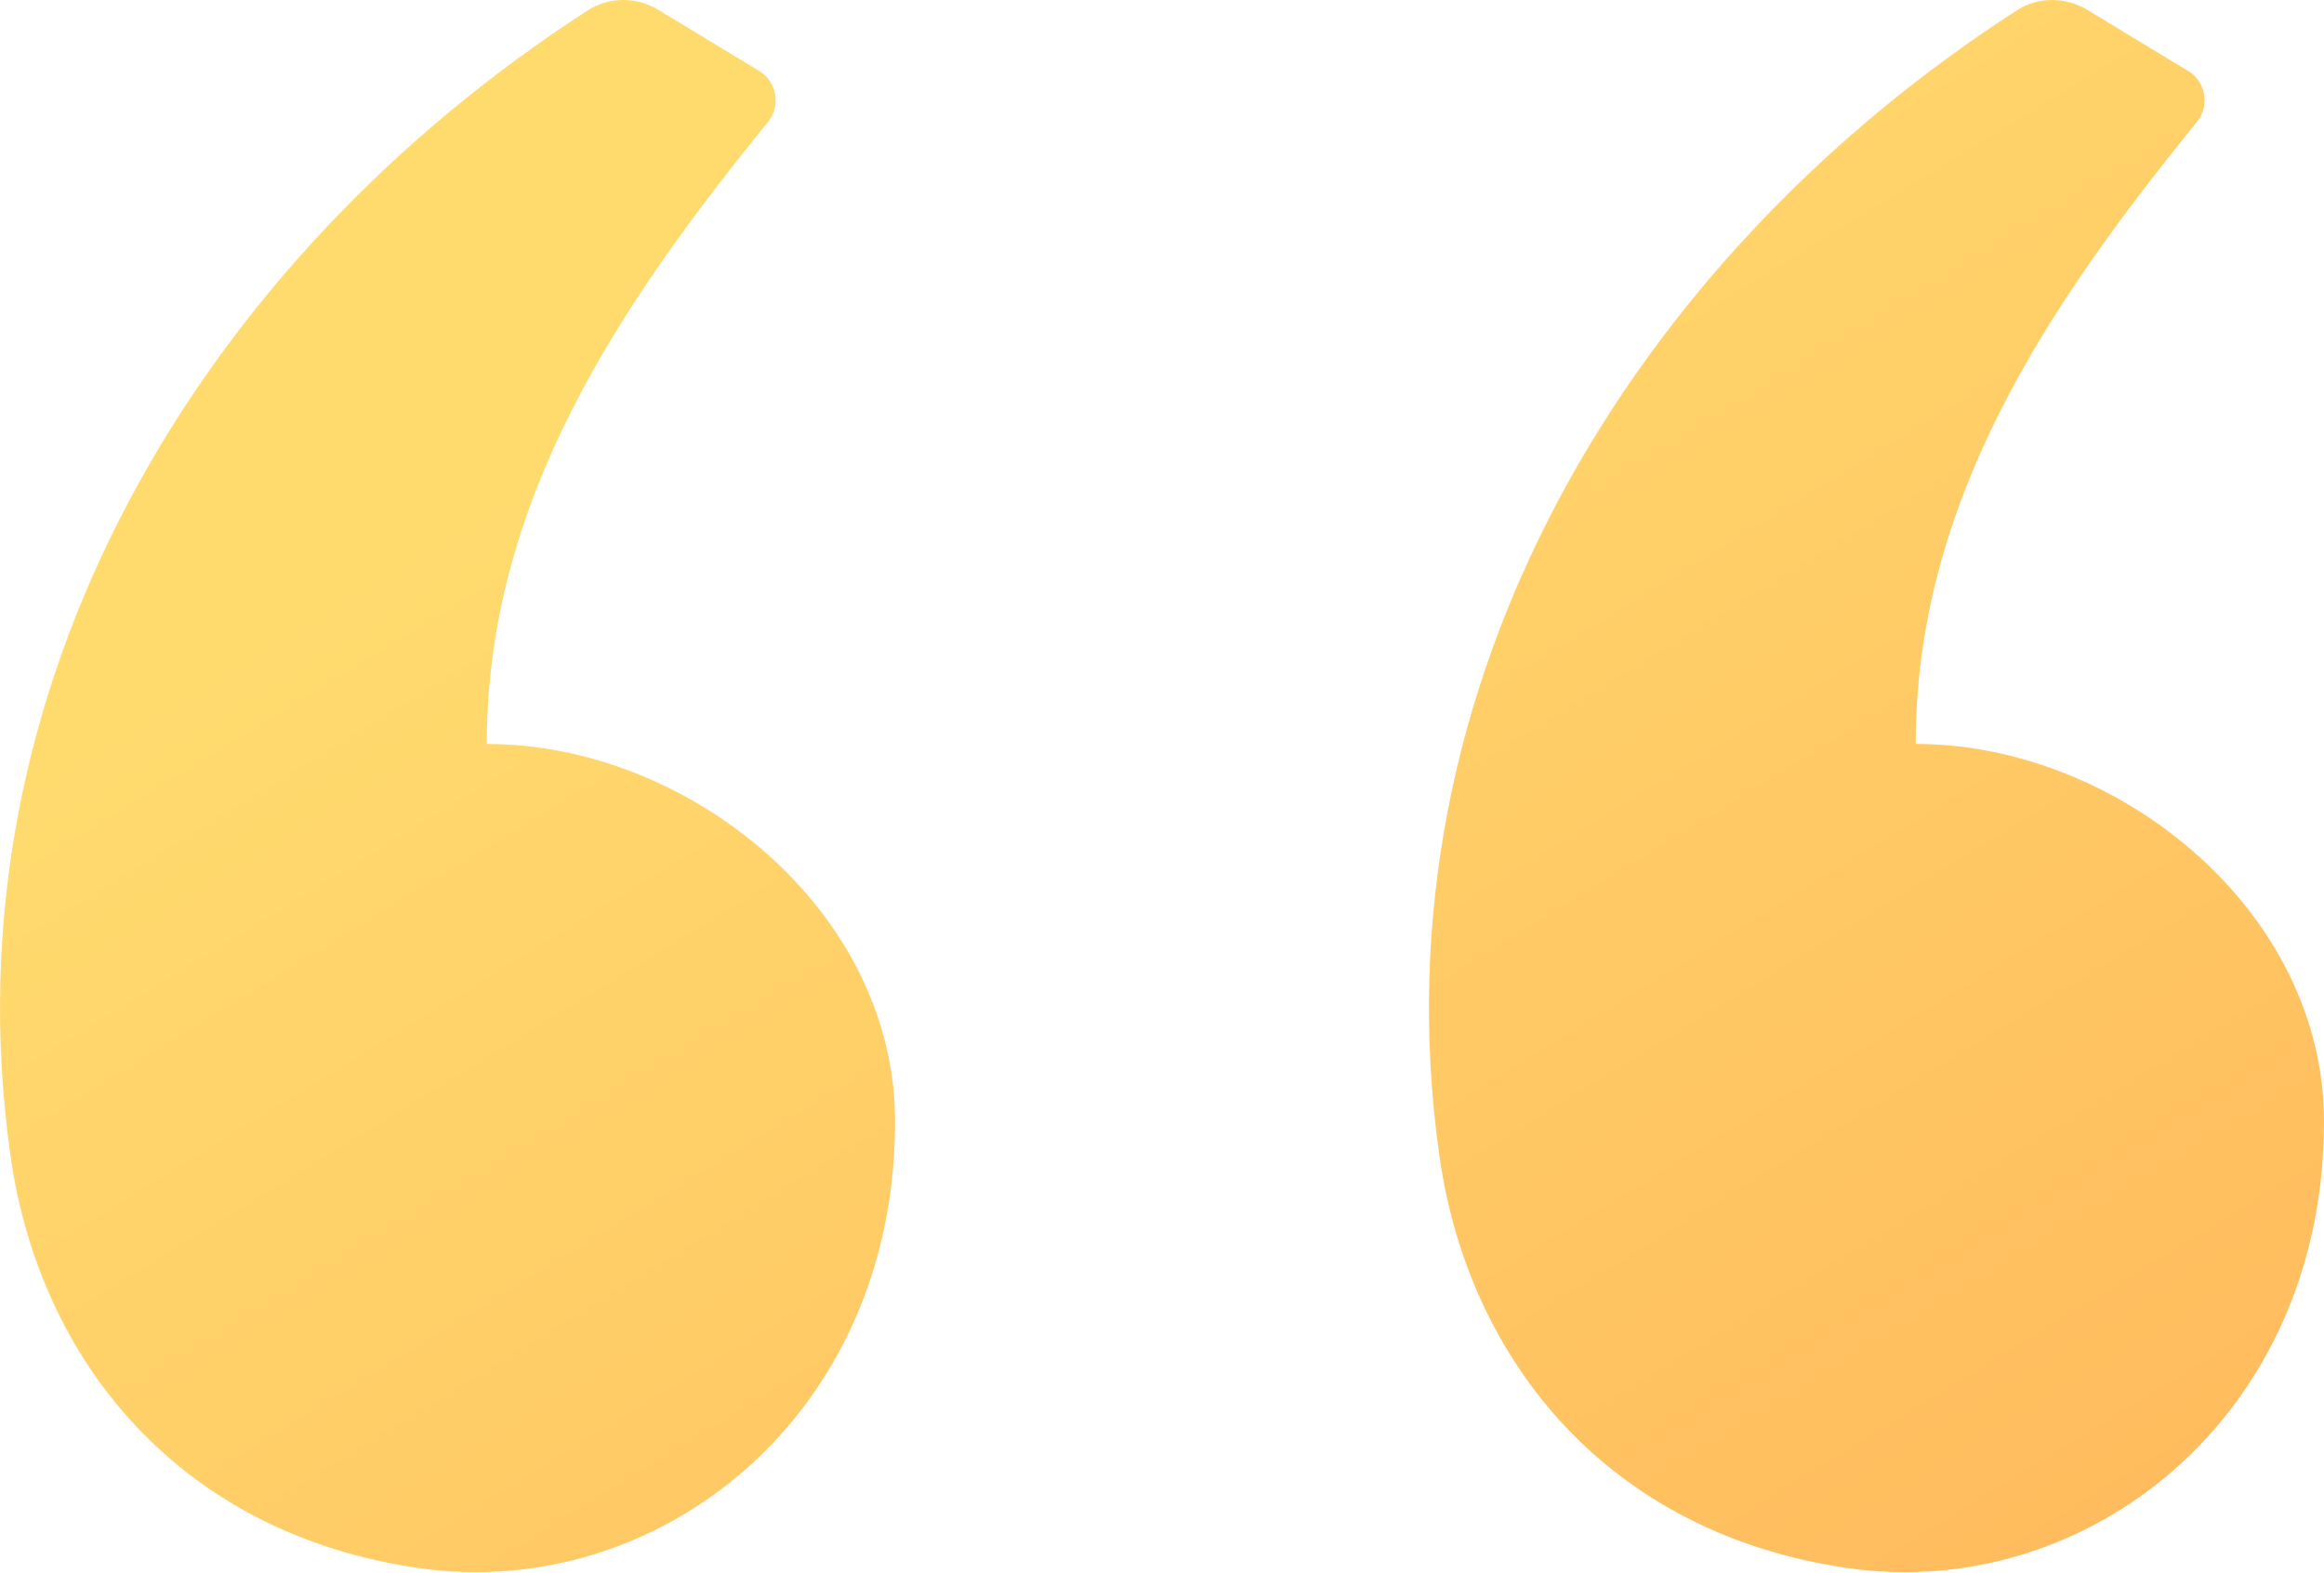
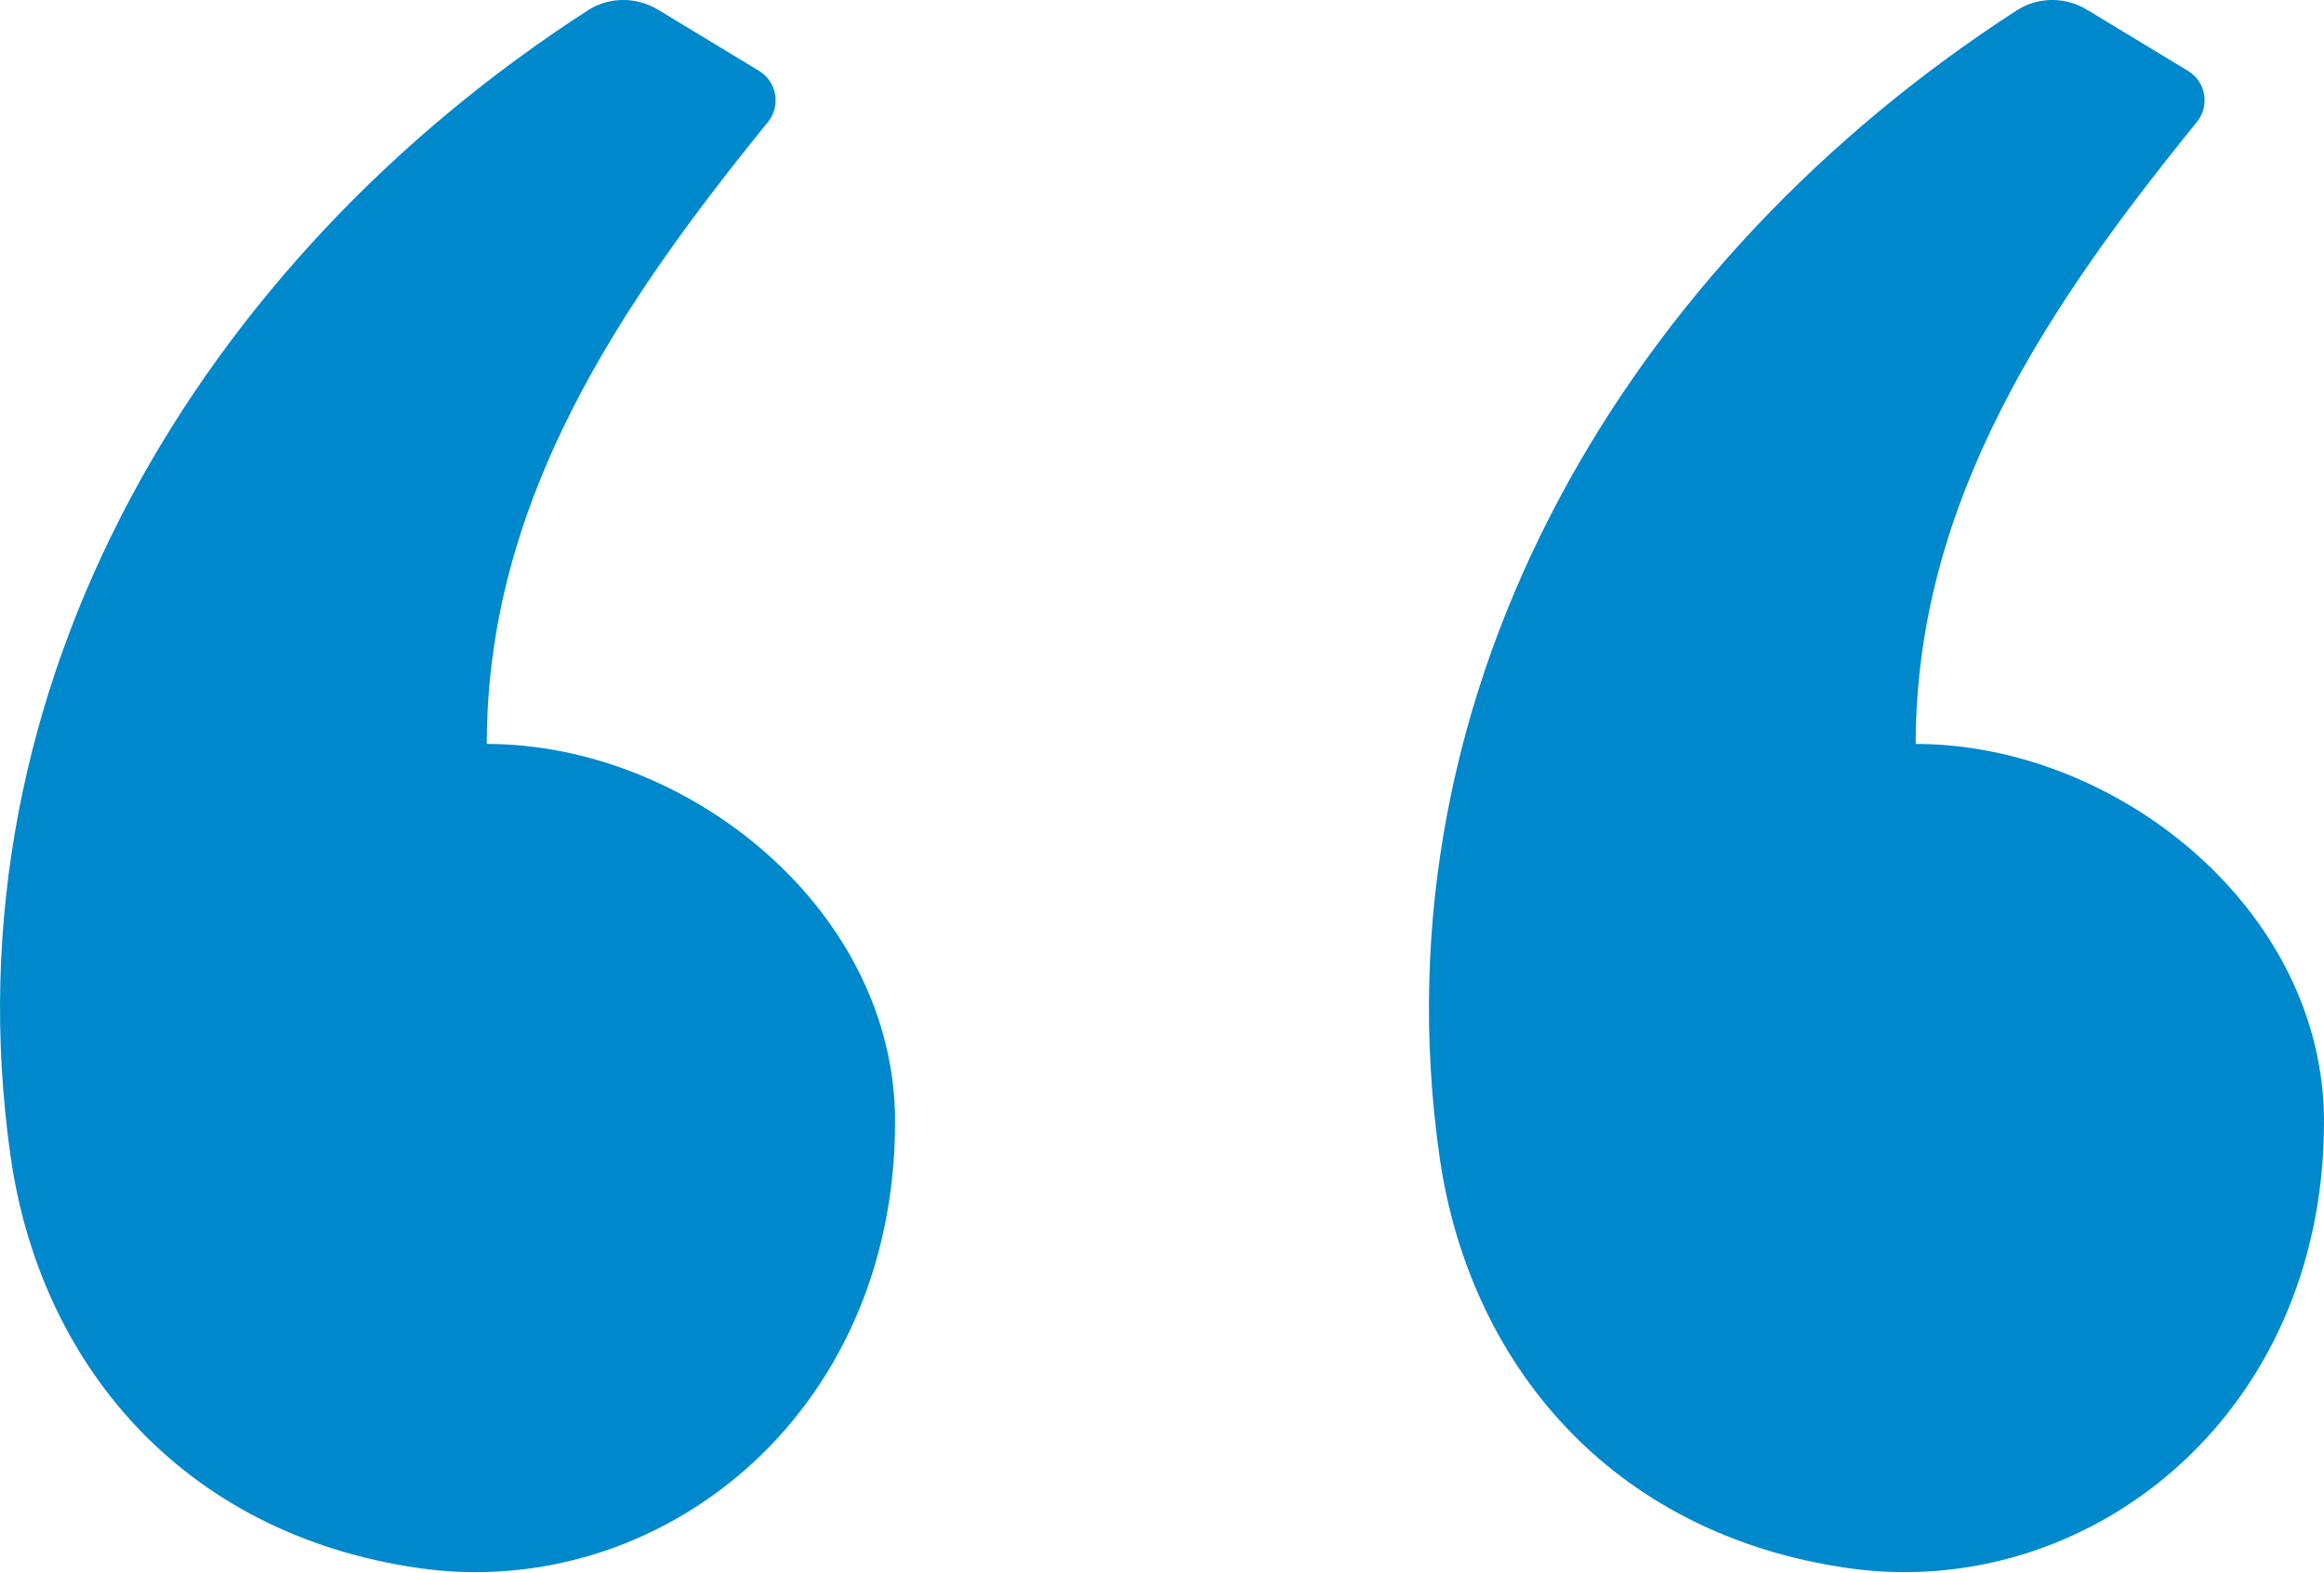
<svg xmlns="http://www.w3.org/2000/svg" width="34" height="23" viewBox="0 0 34 23" fill="none">
  <path fill-rule="evenodd" clip-rule="evenodd" d="M9.631 0.144L11.107 1.038C11.367 1.196 11.427 1.549 11.235 1.785C9.08 4.439 7.122 7.316 7.122 10.883C10.063 10.883 13.095 13.306 13.095 16.408C13.095 20.742 9.611 23.441 6.126 22.939C2.642 22.437 0.581 19.925 0.154 16.911C-0.826 9.999 2.986 3.774 8.599 0.152C8.912 -0.05 9.312 -0.049 9.631 0.144ZM30.536 0.144L32.012 1.038C32.273 1.196 32.332 1.549 32.14 1.785C29.985 4.439 28.027 7.316 28.027 10.883C30.969 10.883 34 13.306 34 16.408C34 20.742 30.516 23.441 27.032 22.939C23.547 22.437 21.486 19.925 21.059 16.911C20.079 9.999 23.892 3.774 29.505 0.152C29.817 -0.05 30.218 -0.049 30.536 0.144Z" fill="url(#paint0_linear)" />
  <defs>
    <linearGradient id="paint0_linear" x1="1.927" y1="4.65138e-07" x2="19.702" y2="29.018" gradientUnits="userSpaceOnUse">
-       <stop offset="0.259" stop-color="#FFDB6E" />
-       <stop offset="1" stop-color="#FFBC5E" />
+       <stop offset="0.259" stop-color="#0088cc" />
+       <stop offset="1" stop-color="#0088cc" />
    </linearGradient>
  </defs>
</svg>
